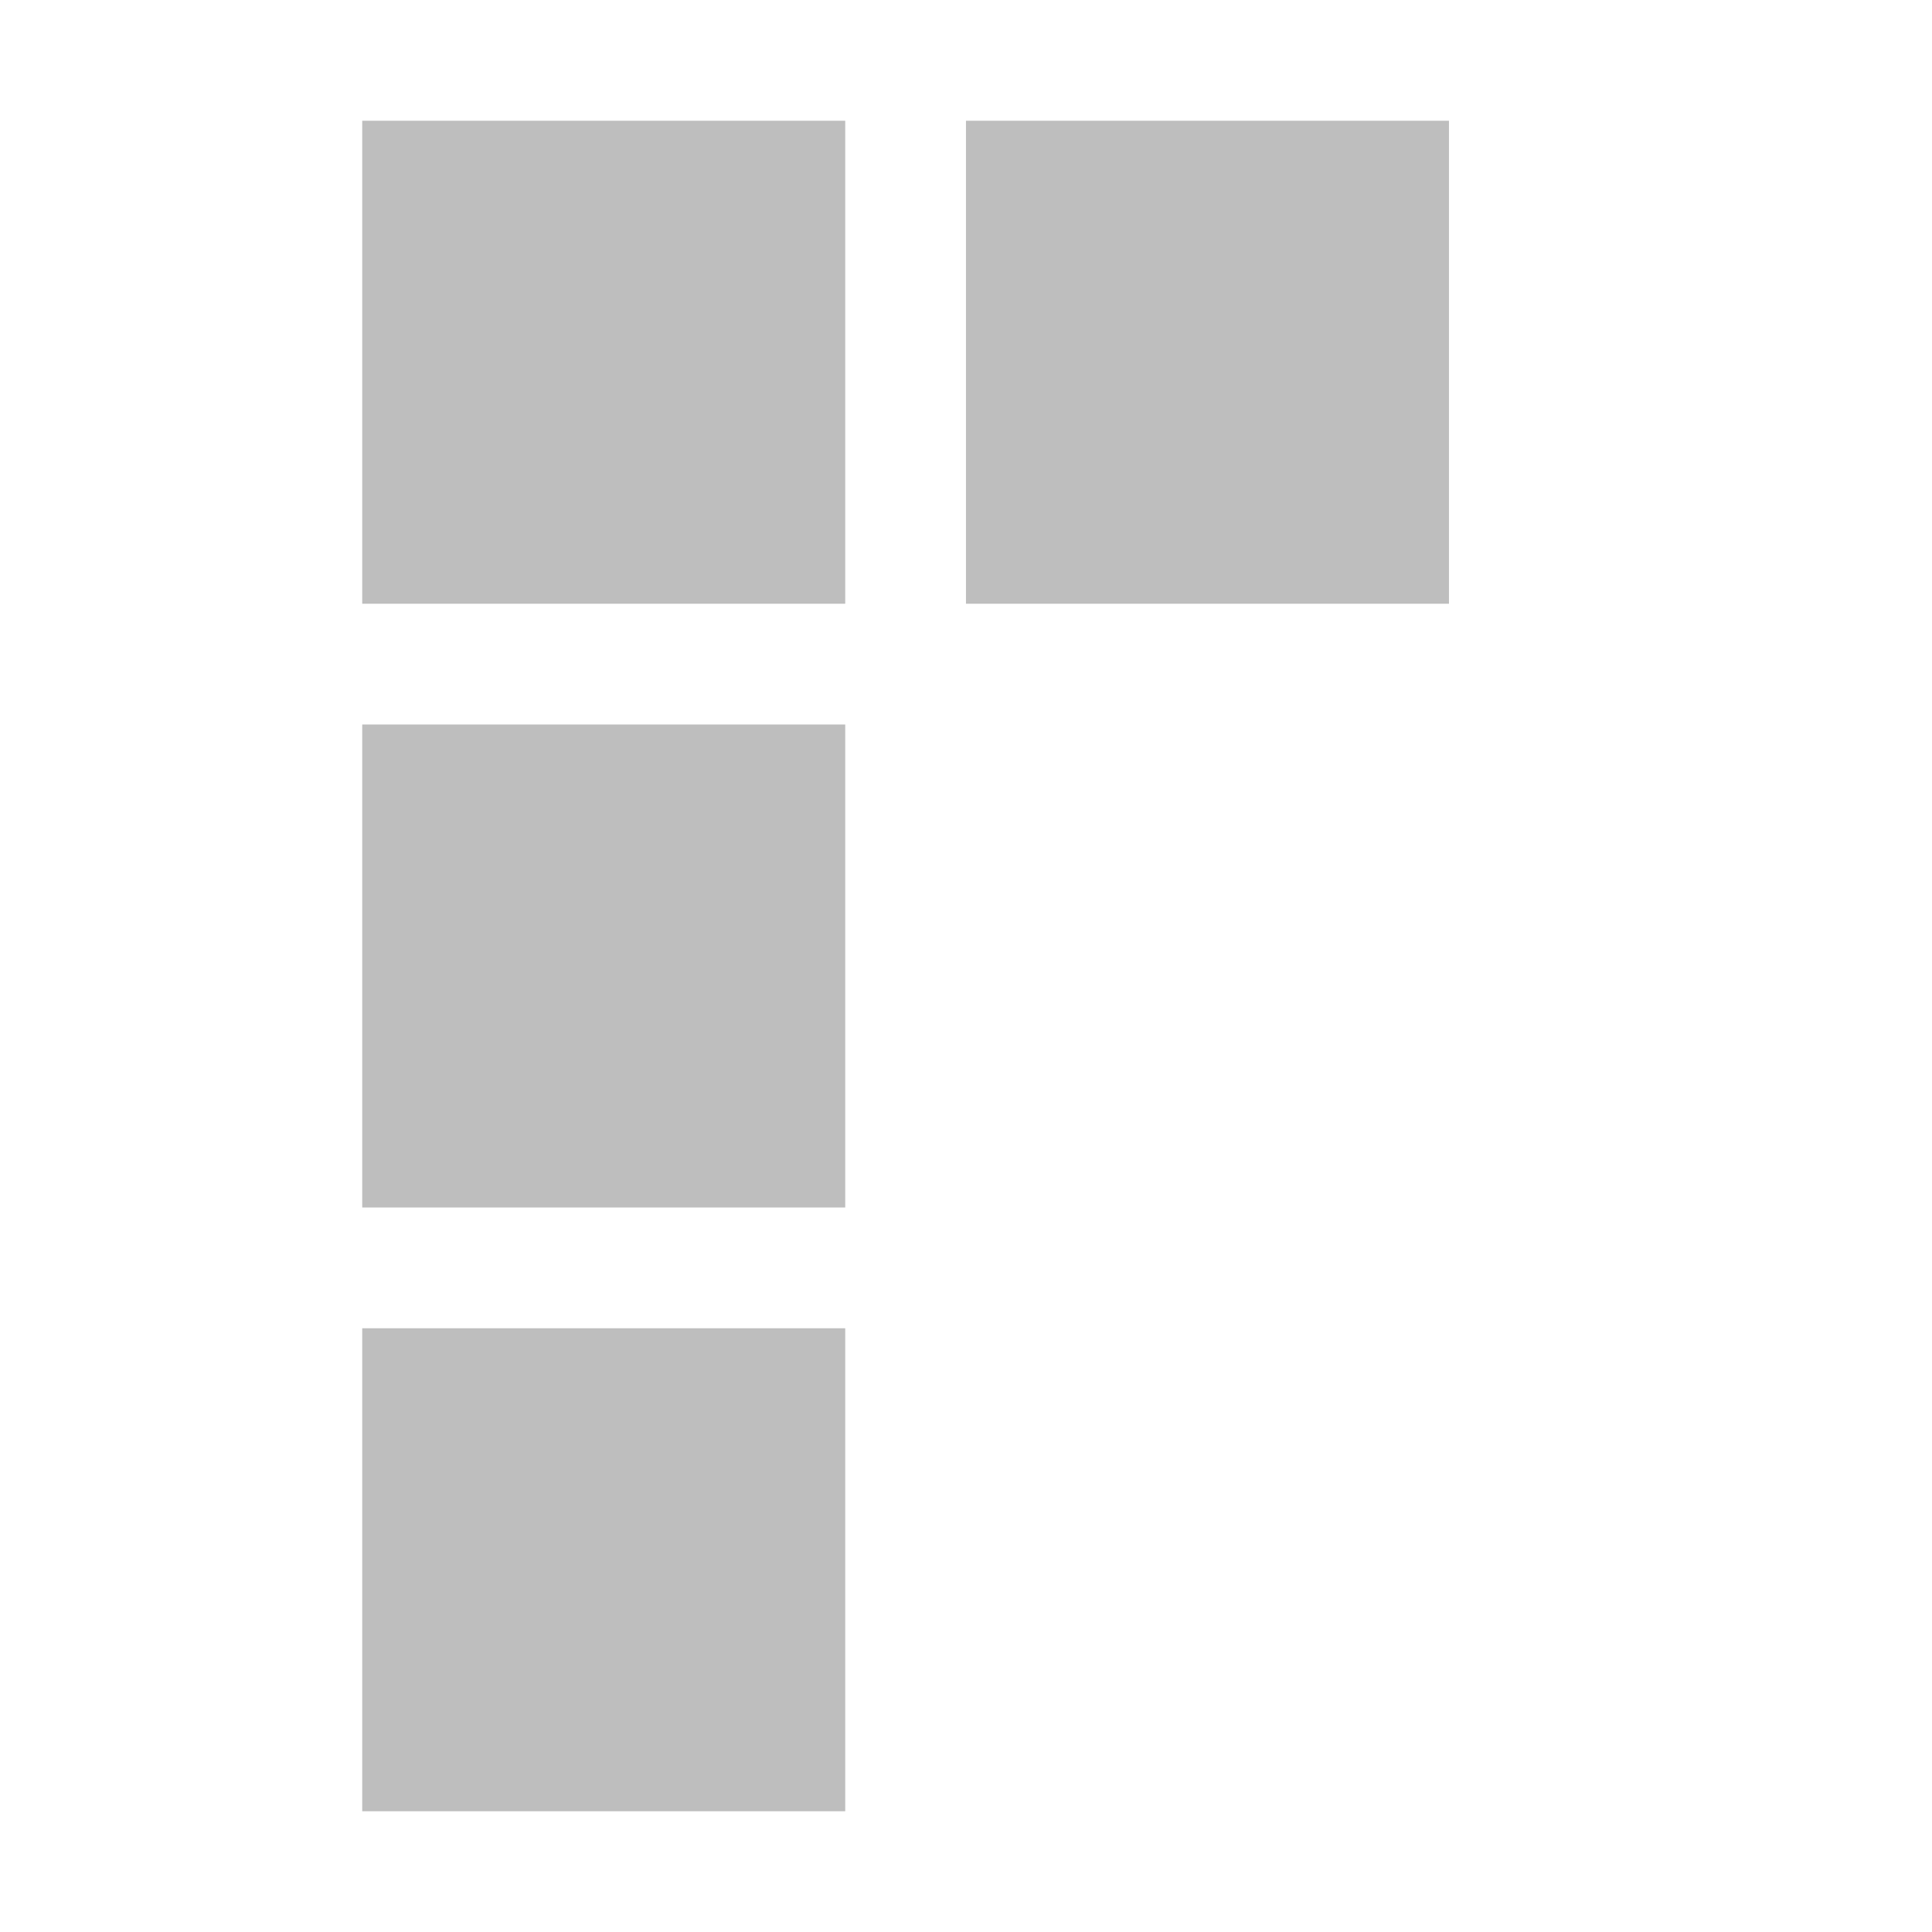
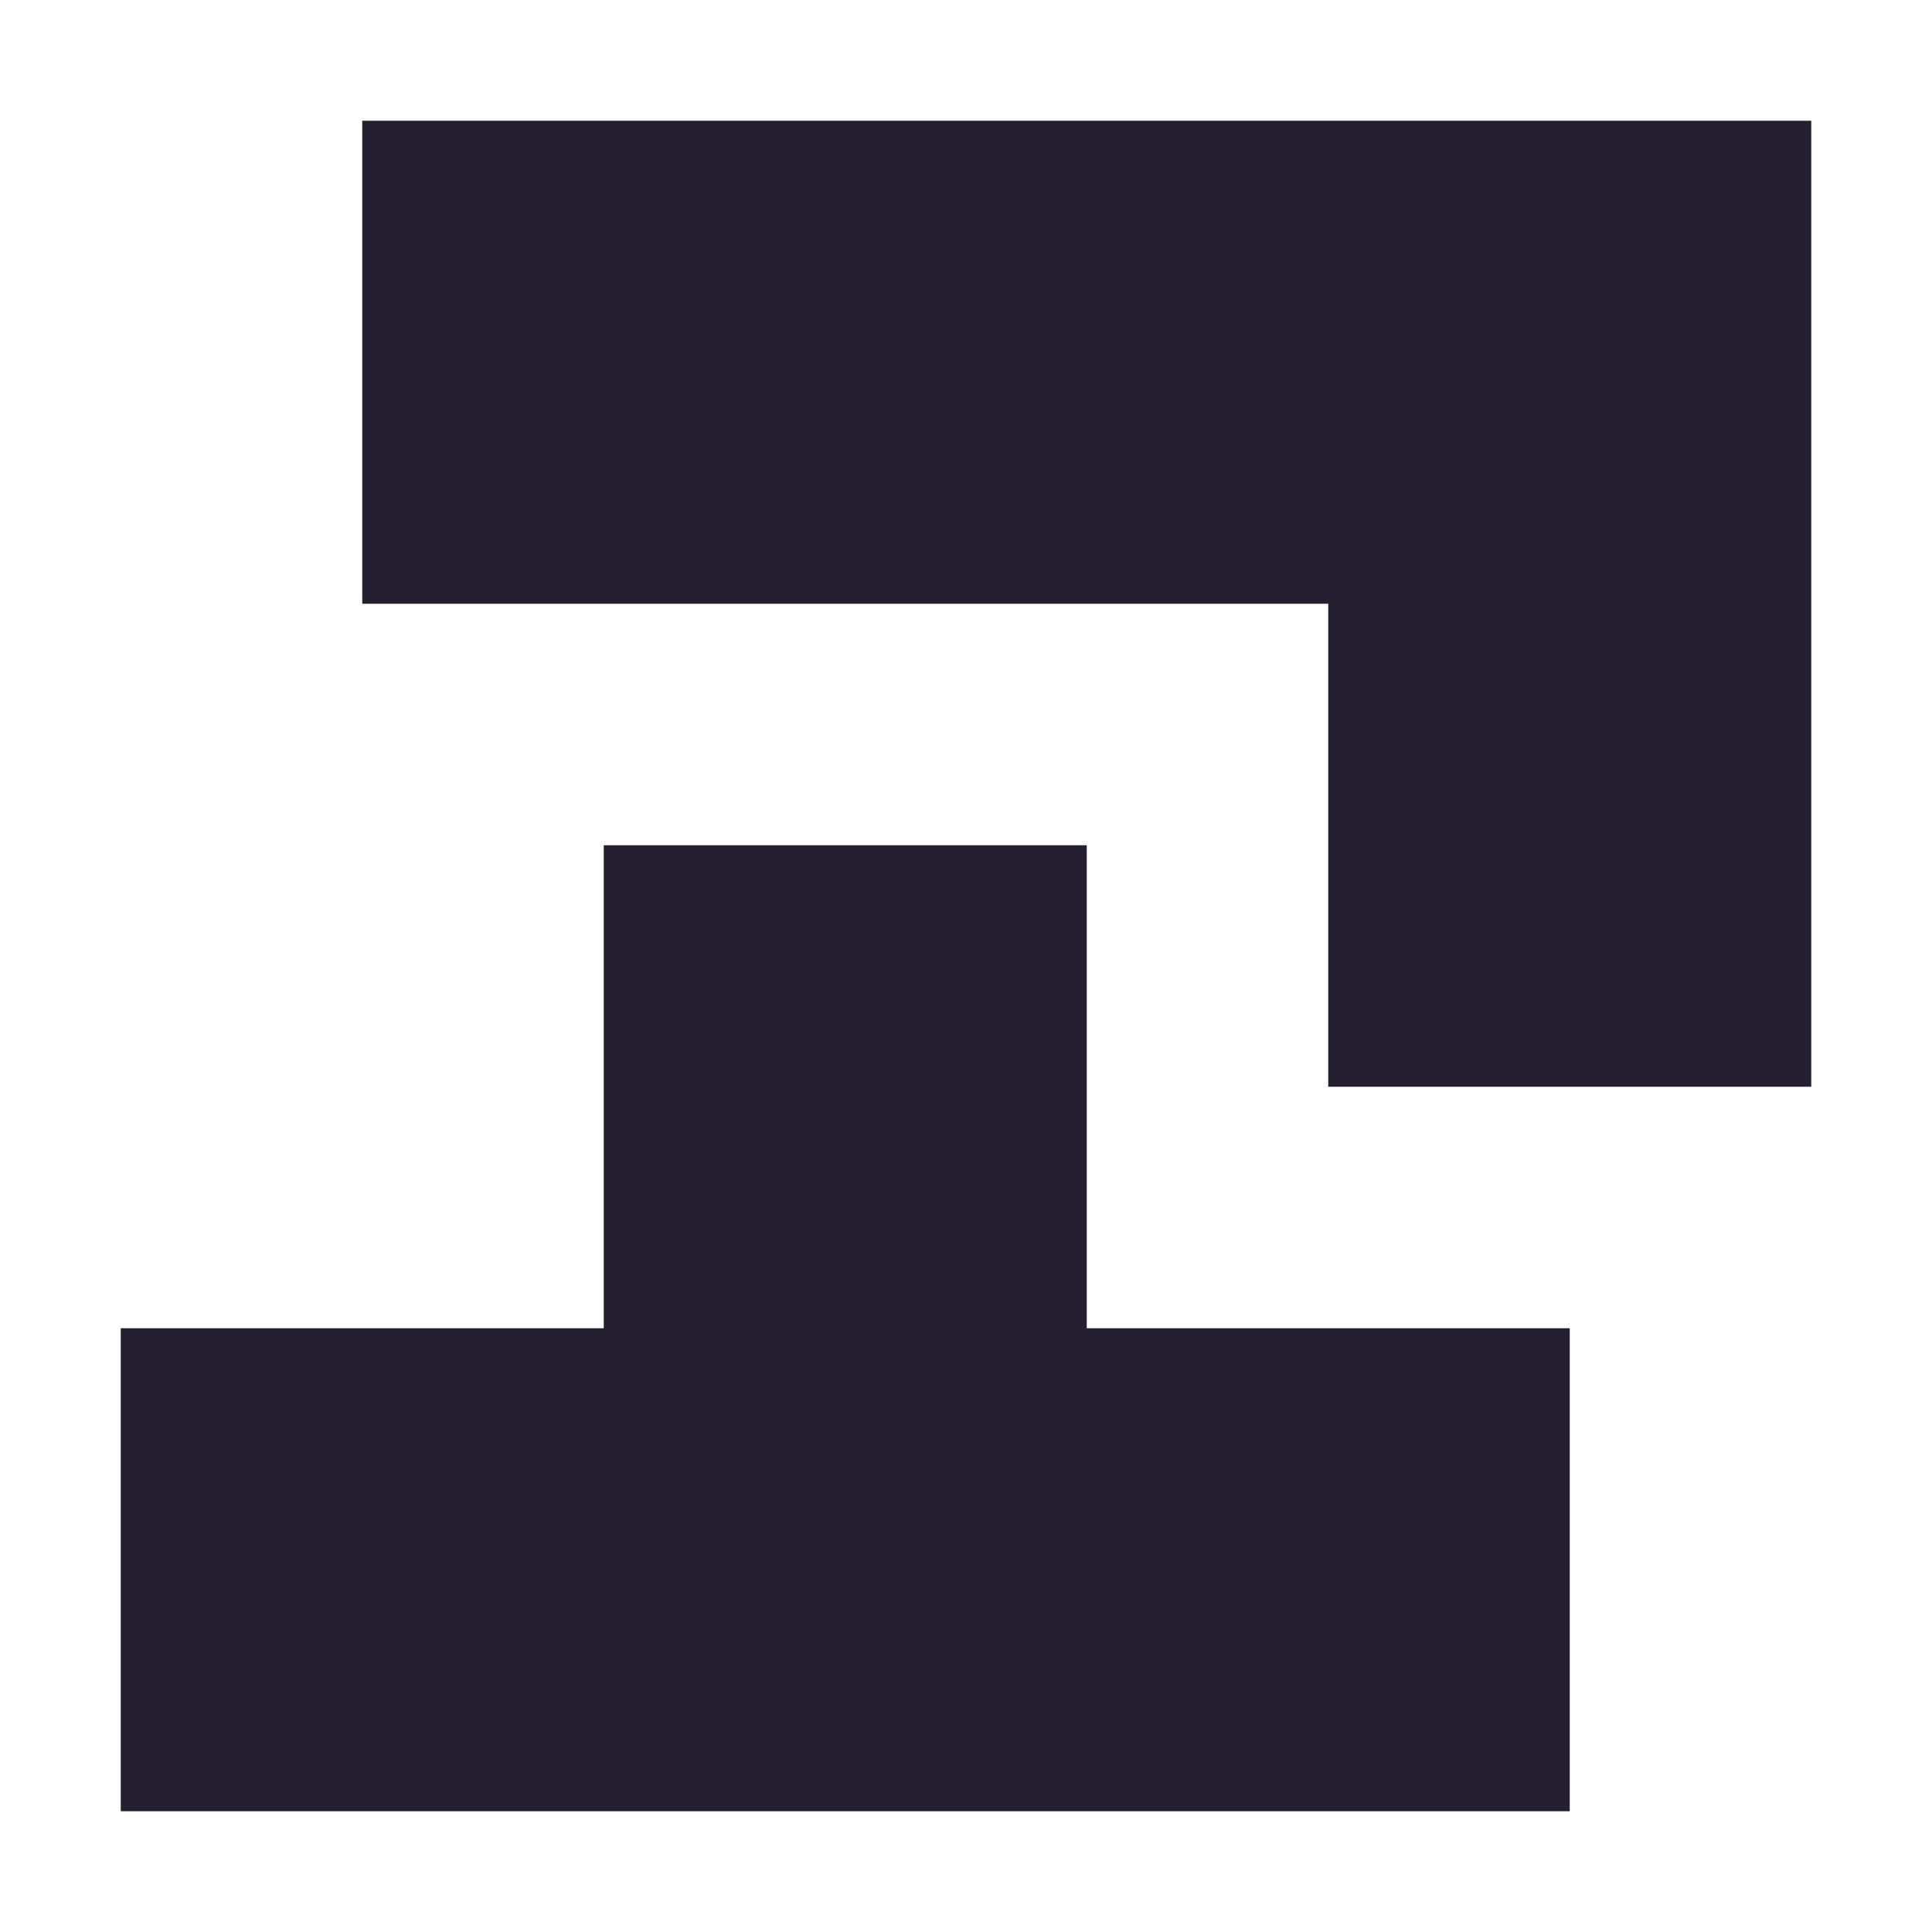
- <svg xmlns="http://www.w3.org/2000/svg" xmlns:ns1="http://www.openswatchbook.org/uri/2009/osb" height="16" id="svg7384" version="1.1" width="16">
-   <defs id="defs7386">
-     <linearGradient id="linearGradient7212" ns1:paint="solid">
-       <stop id="stop7214" offset="0" style="stop-color:#000000;stop-opacity:1;" />
-     </linearGradient>
-   </defs>
-   <g id="layer9" style="display:inline" transform="translate(-263.0002,145)">
-     <rect height="4" id="rect6029-4" style="fill:#bebebe;fill-opacity:1;stroke:none" transform="scale(-1,-1)" width="4" x="-275" y="140" />
-     <rect height="4" id="rect6029-4-8" style="fill:#bebebe;fill-opacity:1;stroke:none" transform="scale(-1,-1)" width="4" x="-270" y="140" />
-     <rect height="4" id="rect6029-4-8-1" style="fill:#bebebe;fill-opacity:1;stroke:none" transform="scale(-1,-1)" width="4" x="-270" y="135" />
-     <rect height="4" id="rect6029-4-8-2" style="fill:#bebebe;fill-opacity:1;stroke:none" transform="scale(-1,-1)" width="4" x="-270" y="130" />
+ <svg xmlns="http://www.w3.org/2000/svg" height="16px" viewBox="0 0 16 16" width="16px">
+   <g fill="#241f31">
+     <path d="m 3 1 v 4 h 8 v 4 h 4 v -8 z m 0 0" />
+     <path d="m 5 7 v 4 h -4 v 4 h 12 v -4 h -4 v -4 z m 0 0" />
  </g>
</svg>
